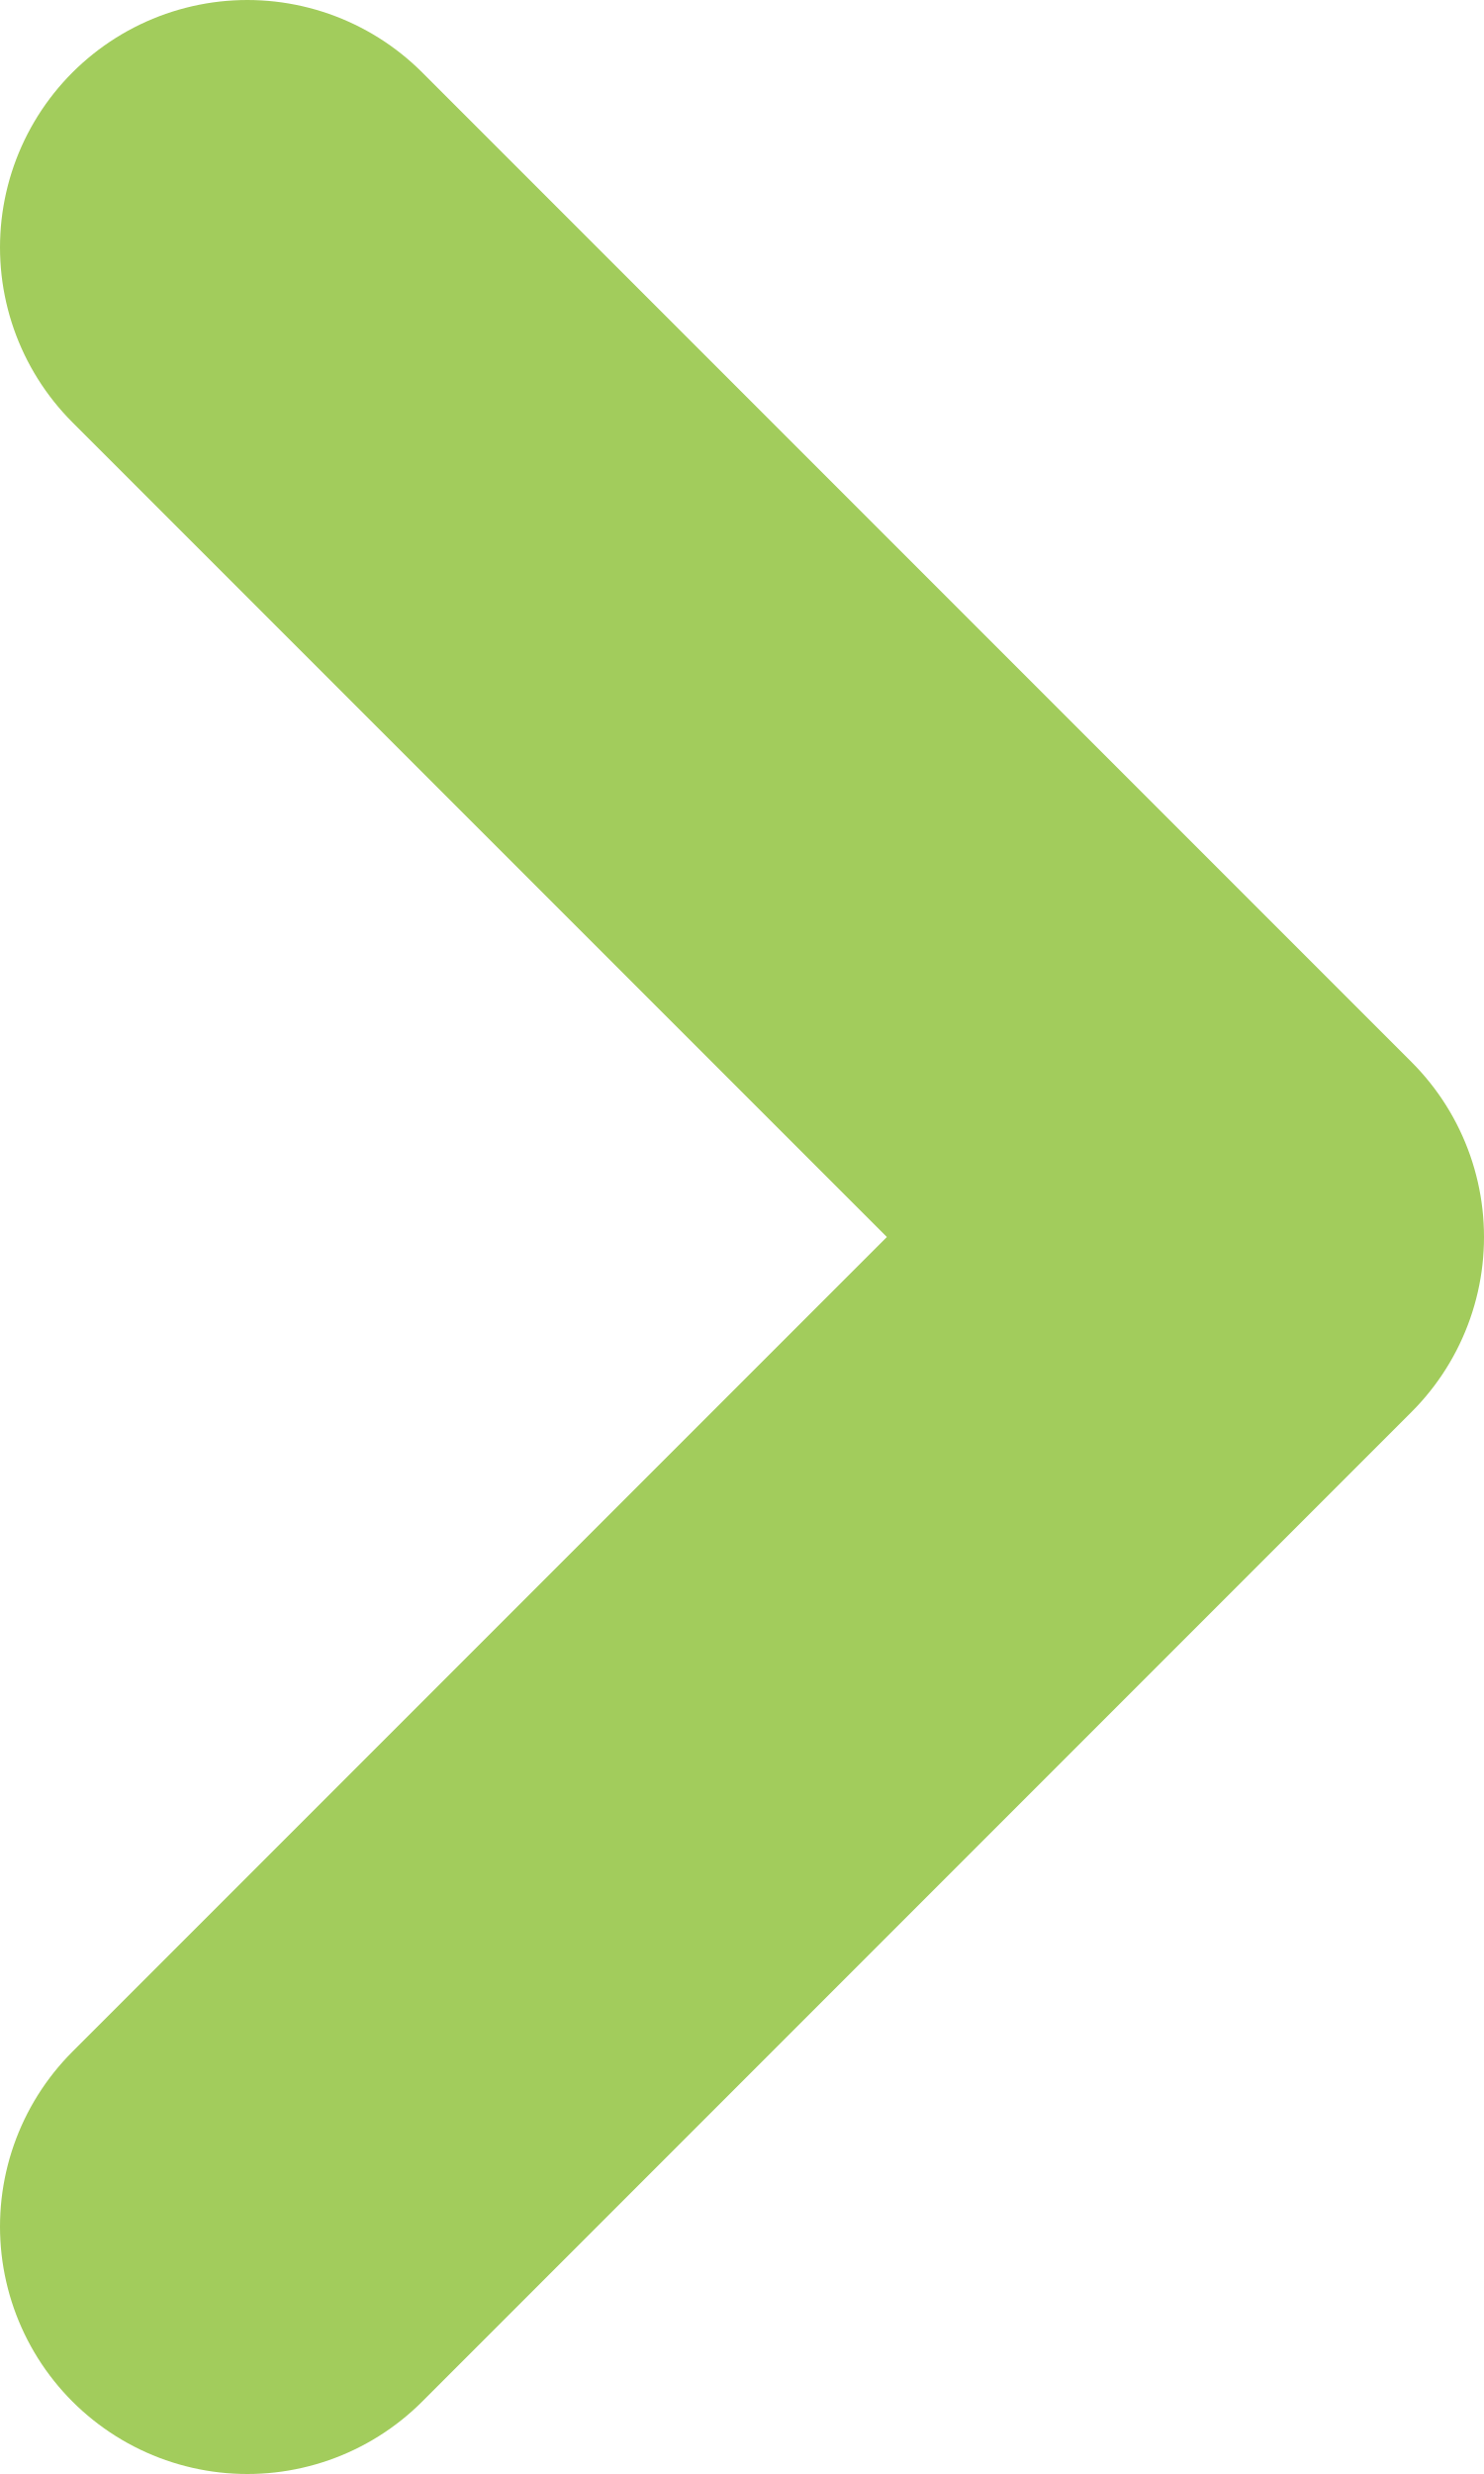
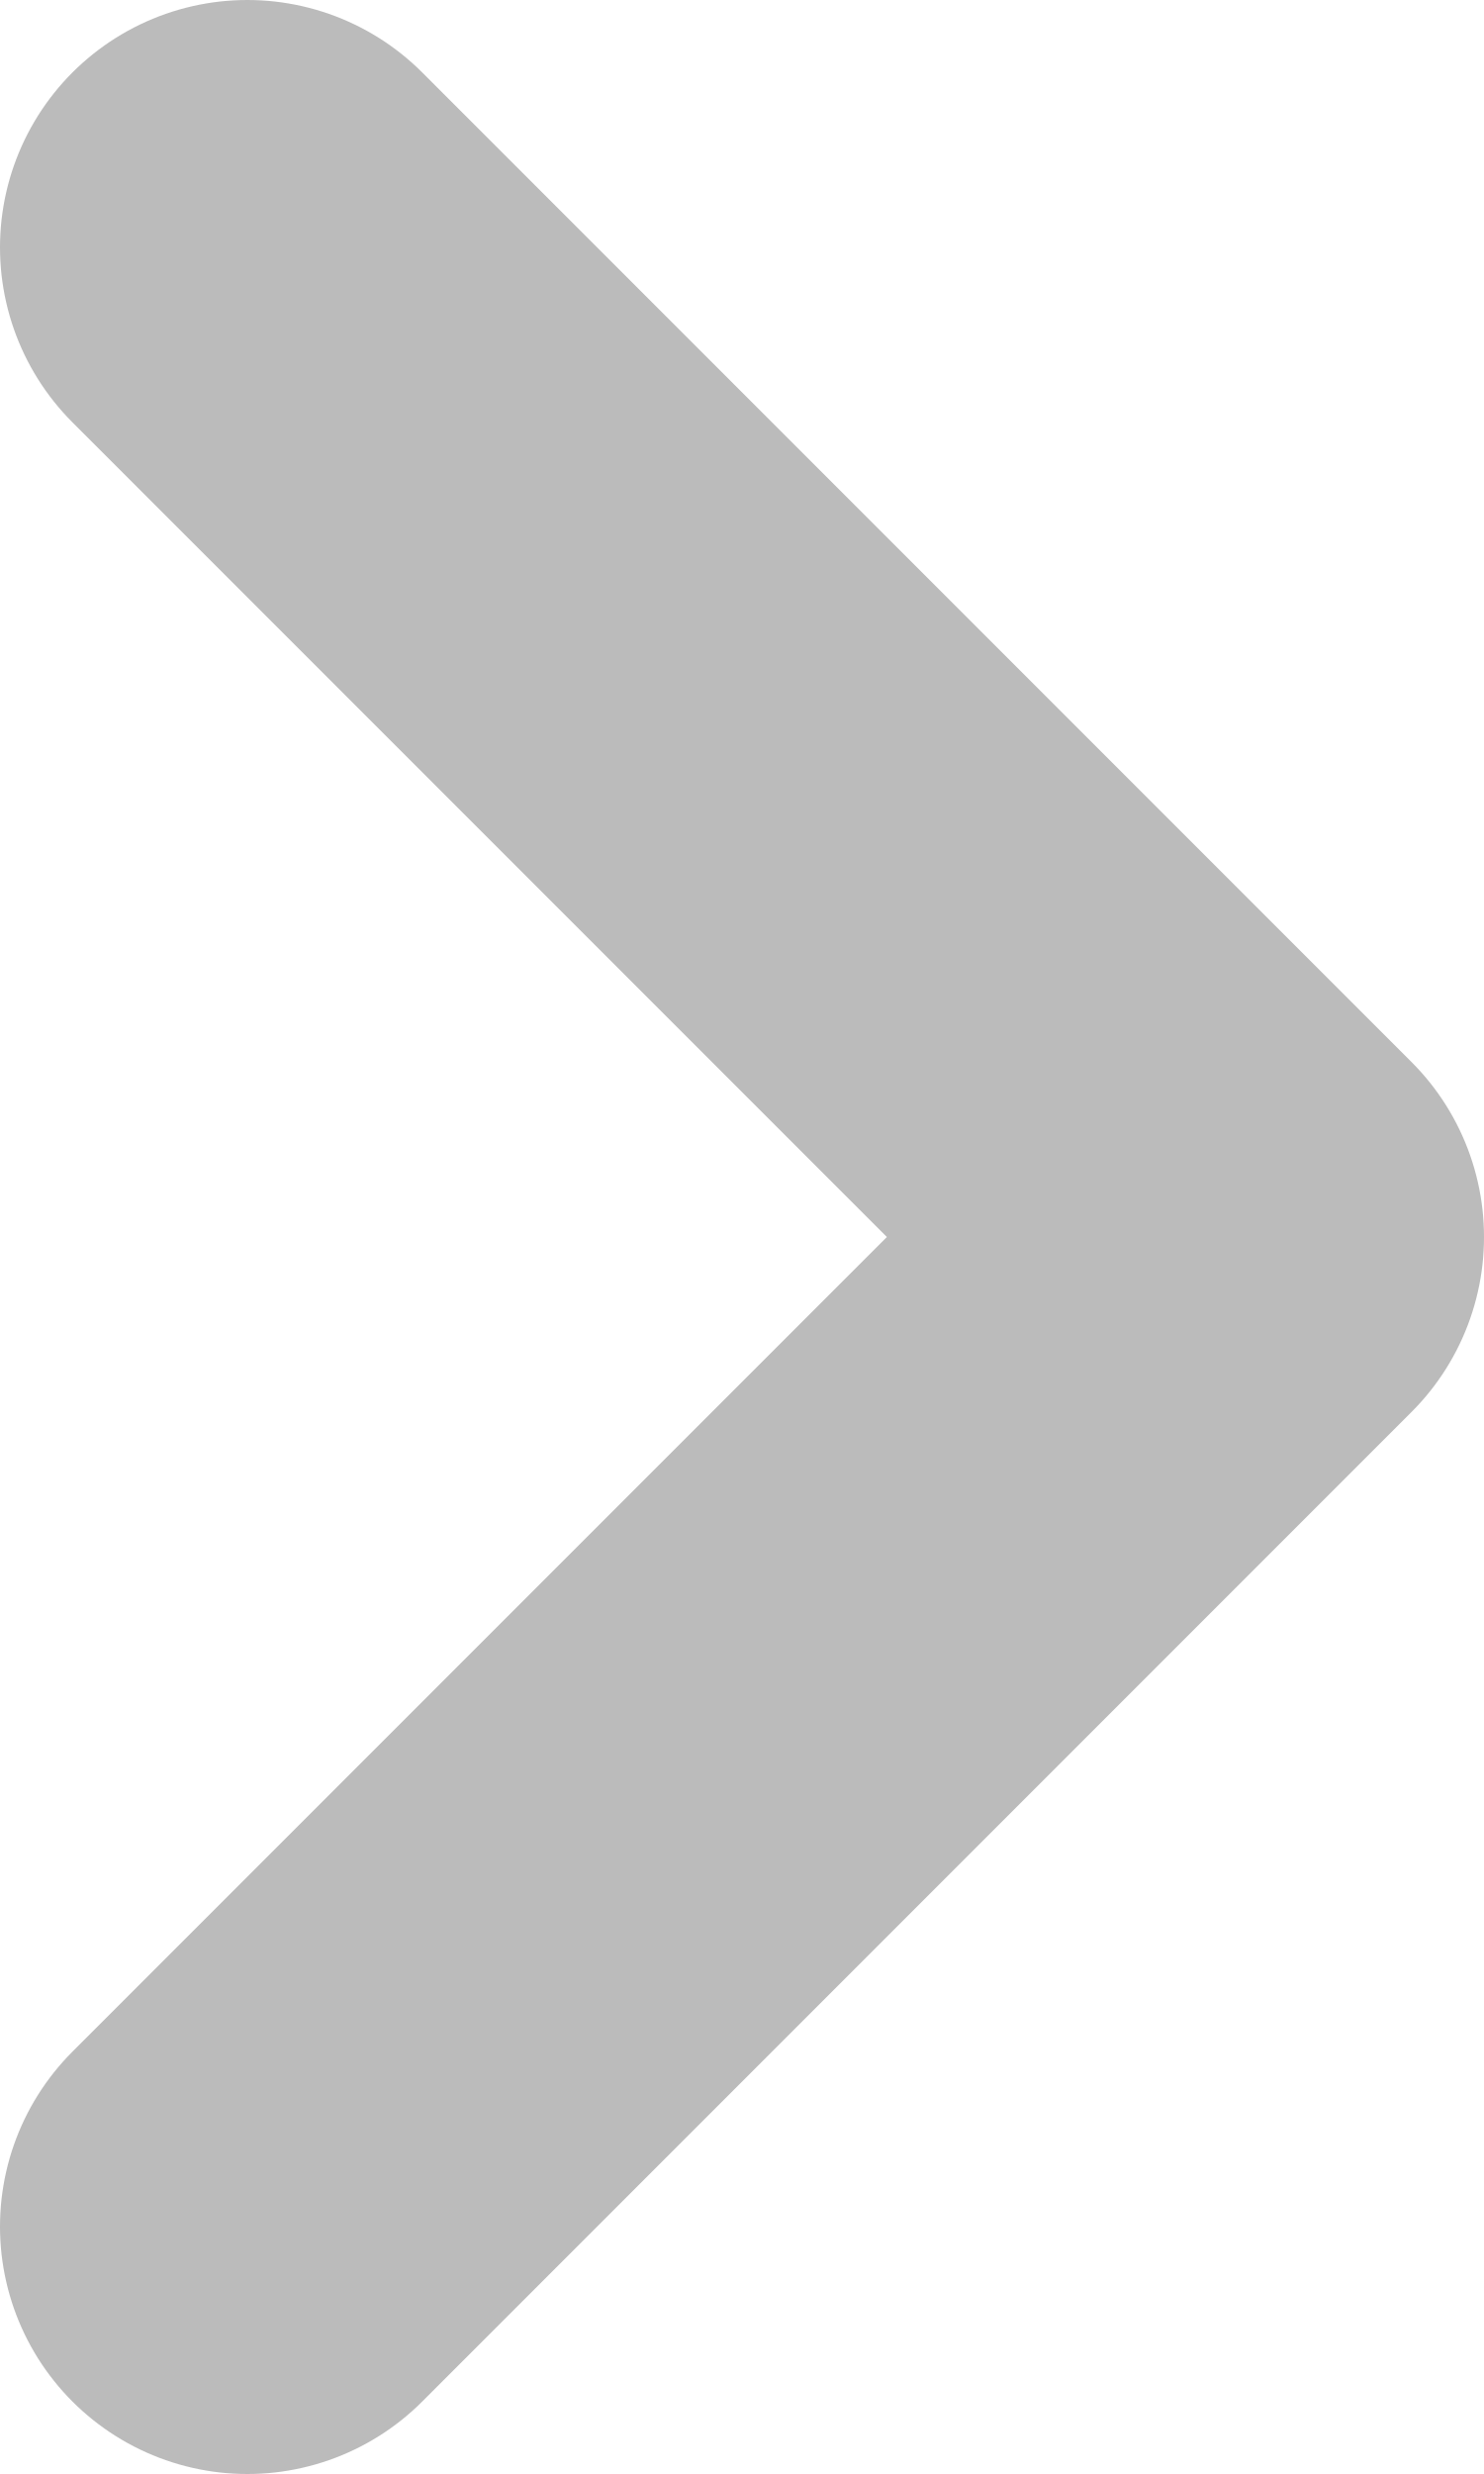
<svg xmlns="http://www.w3.org/2000/svg" width="12" height="20" viewBox="0 0 12 20" fill="none">
-   <path d="M2 18L10 10L2 2" stroke="#A2CC5C" stroke-width="4" stroke-linecap="round" stroke-linejoin="round" />
+   <path d="M2 18L10 10L2 2" stroke="#BBBBBB" stroke-width="4" stroke-linecap="round" stroke-linejoin="round" />
</svg>
